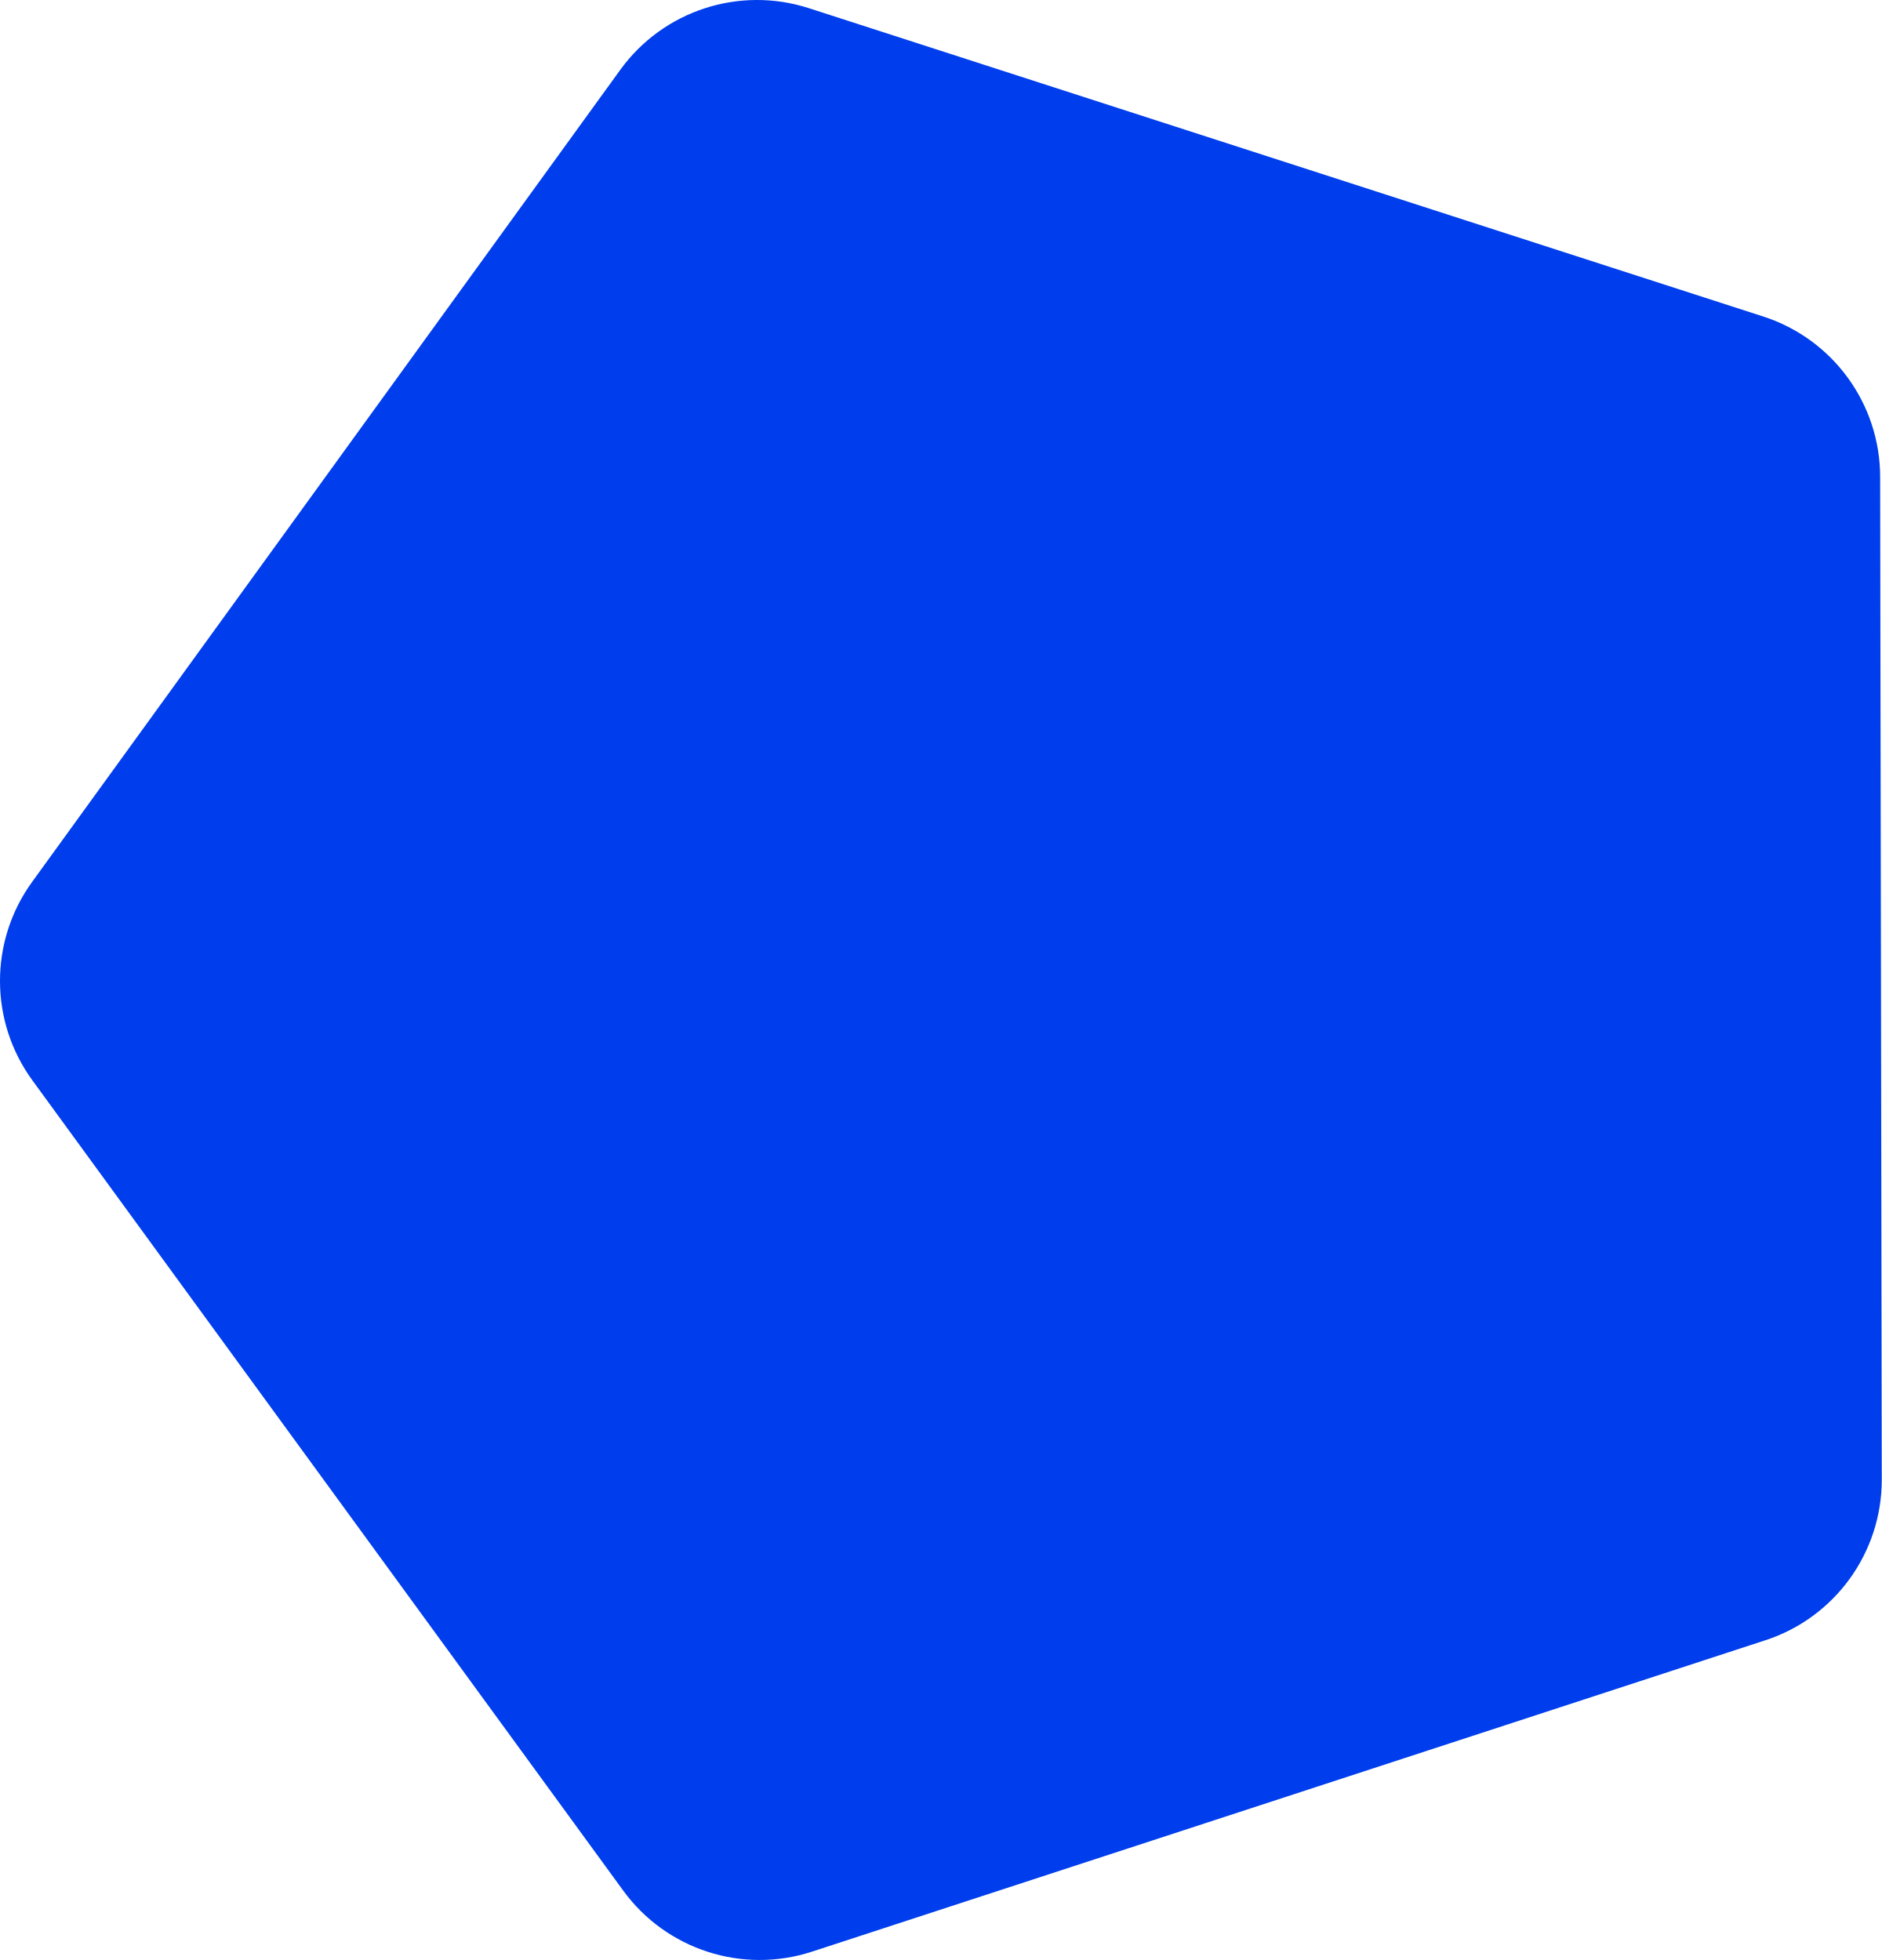
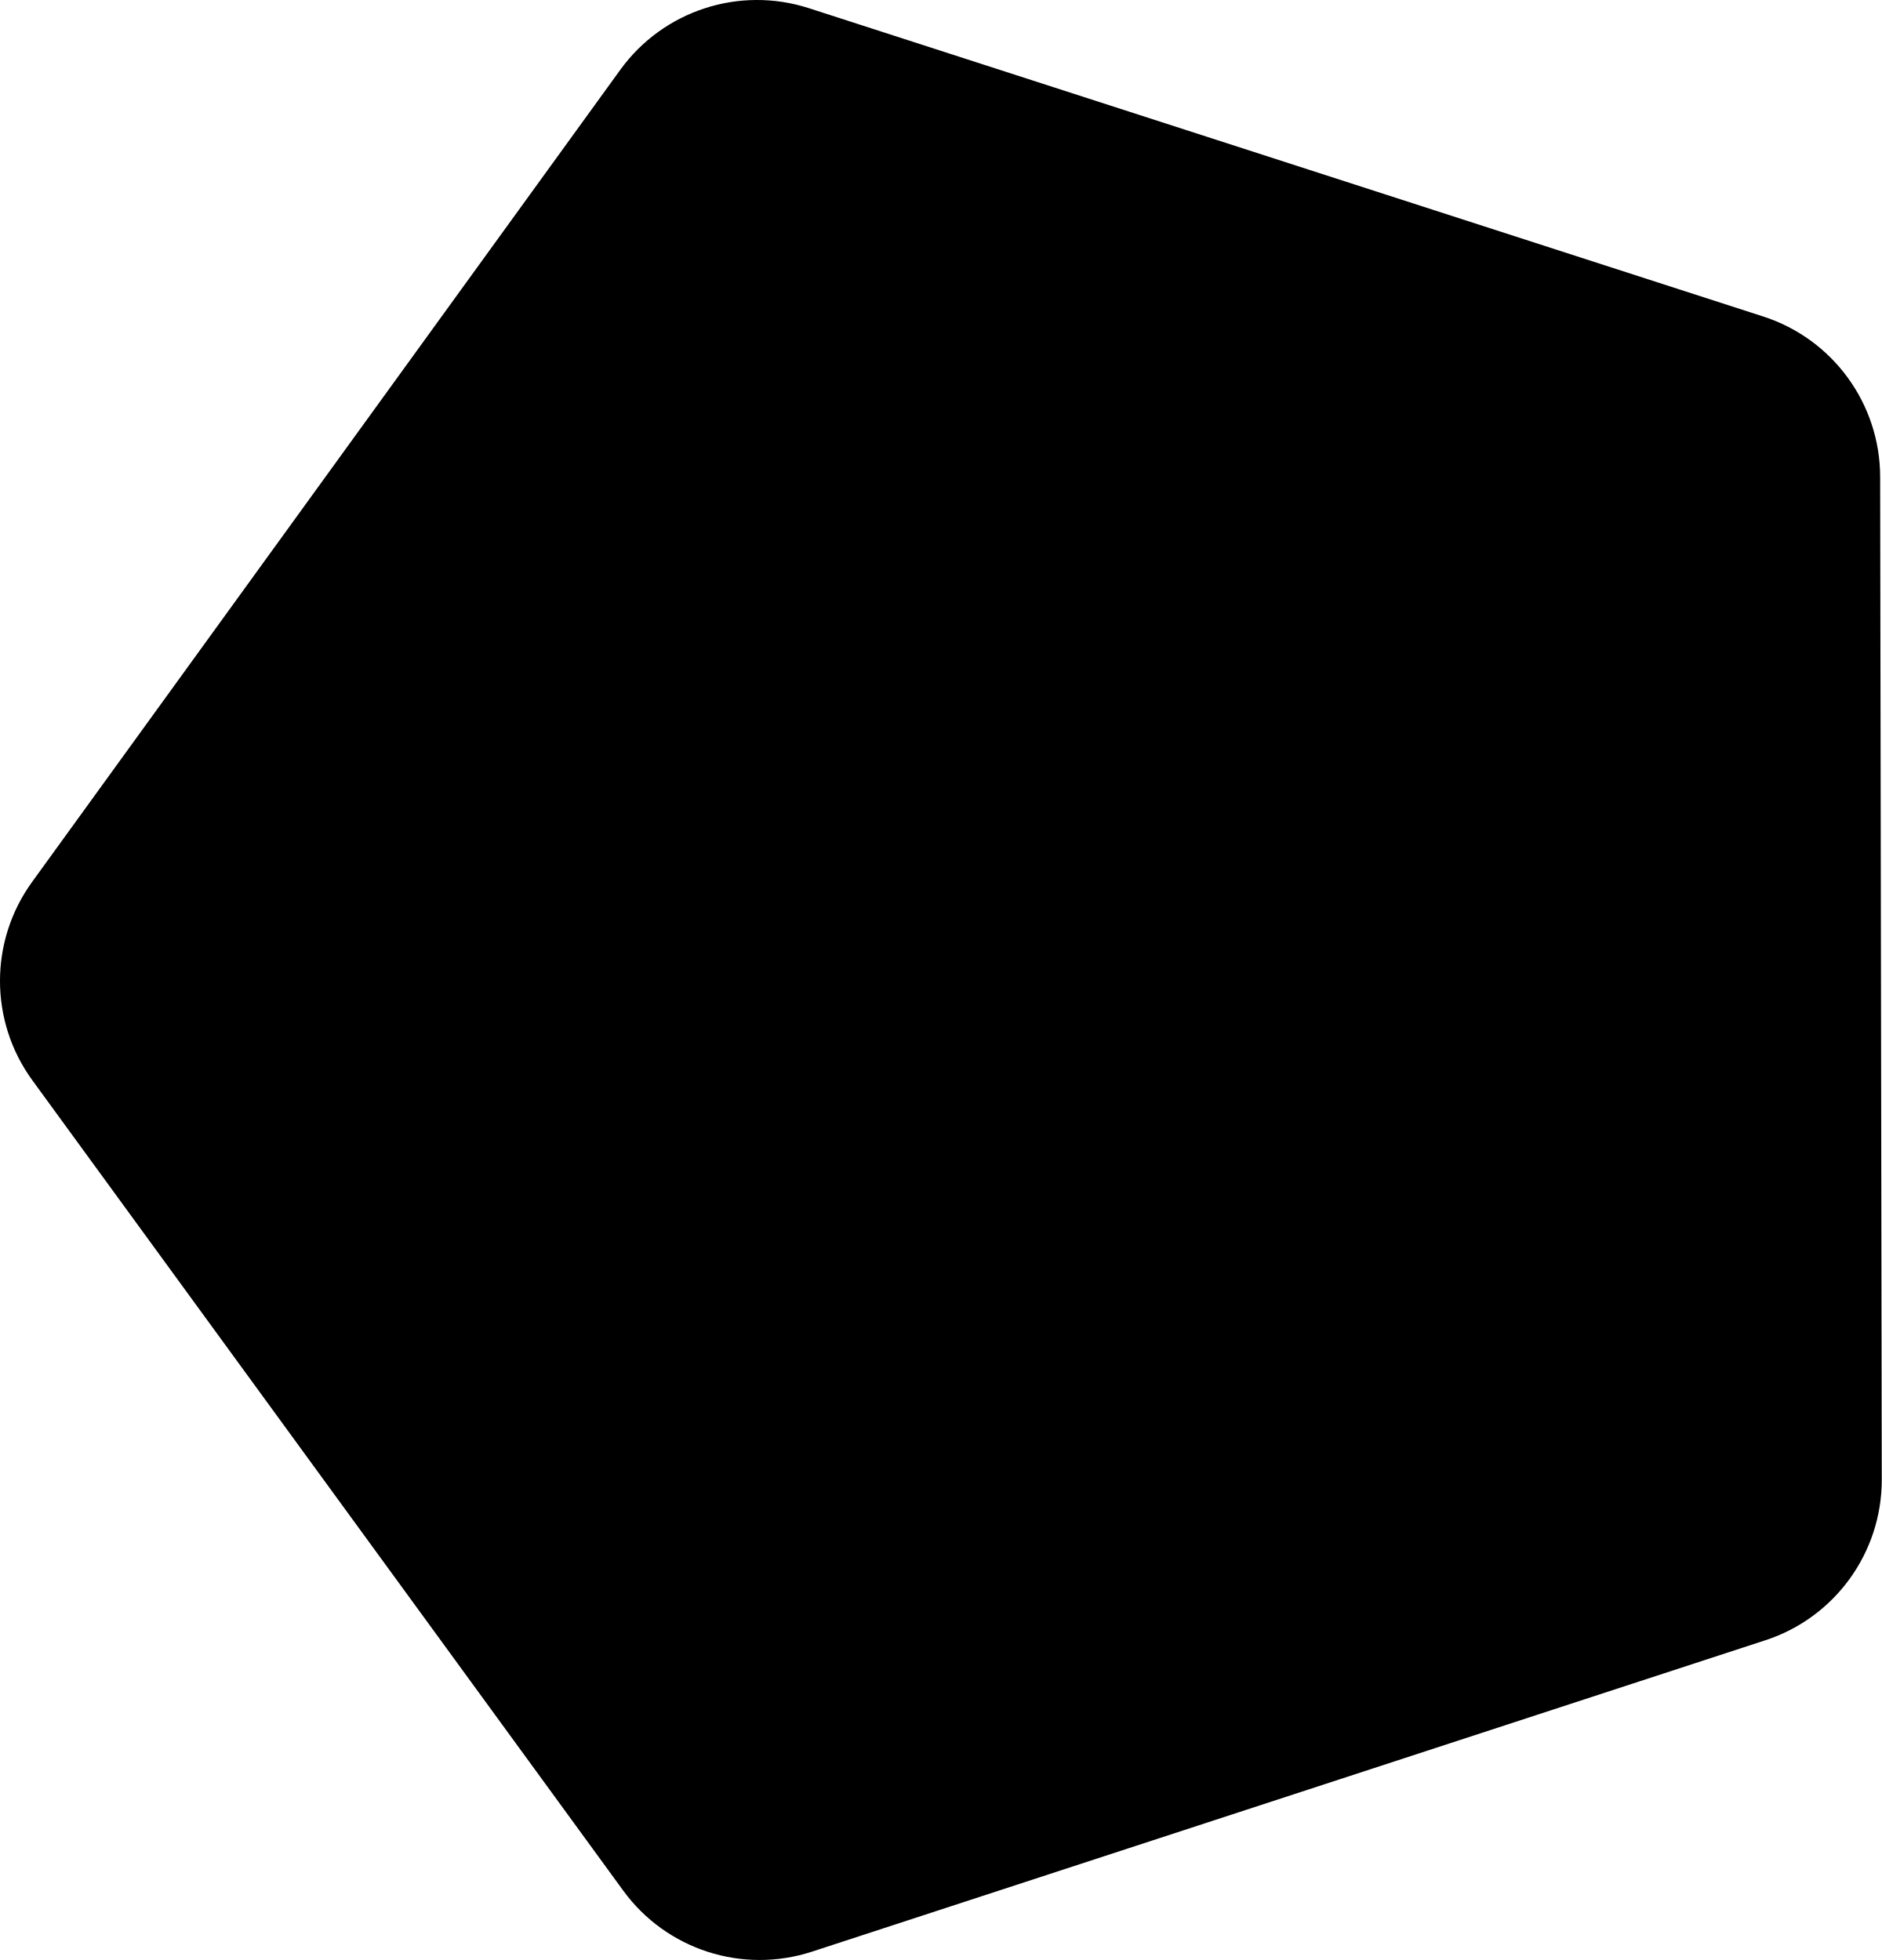
<svg xmlns="http://www.w3.org/2000/svg" id="b" data-name="Layer 2" width="101.446" height="105.686" viewBox="0 0 101.446 105.686">
  <g id="c" data-name="Layer 1">
-     <path d="M95.173,88.444l-51.396,16.791c-3.747,1.224-7.856-.104-10.178-3.289L1.746,58.254c-2.322-3.185-2.329-7.504-.017-10.697L33.44,3.763c2.312-3.193,6.417-4.534,10.168-3.322l51.45,16.626c3.751,1.212,6.295,4.702,6.301,8.644l.087,54.07c.006,3.942-2.526,7.44-6.273,8.664Z" fill="#003eed" events="visiblePainted" />
+     <path d="M95.173,88.444l-51.396,16.791c-3.747,1.224-7.856-.104-10.178-3.289L1.746,58.254c-2.322-3.185-2.329-7.504-.017-10.697L33.44,3.763c2.312-3.193,6.417-4.534,10.168-3.322l51.45,16.626c3.751,1.212,6.295,4.702,6.301,8.644l.087,54.07c.006,3.942-2.526,7.44-6.273,8.664Z" fill="currentColor" events="visiblePainted" />
  </g>
</svg>
